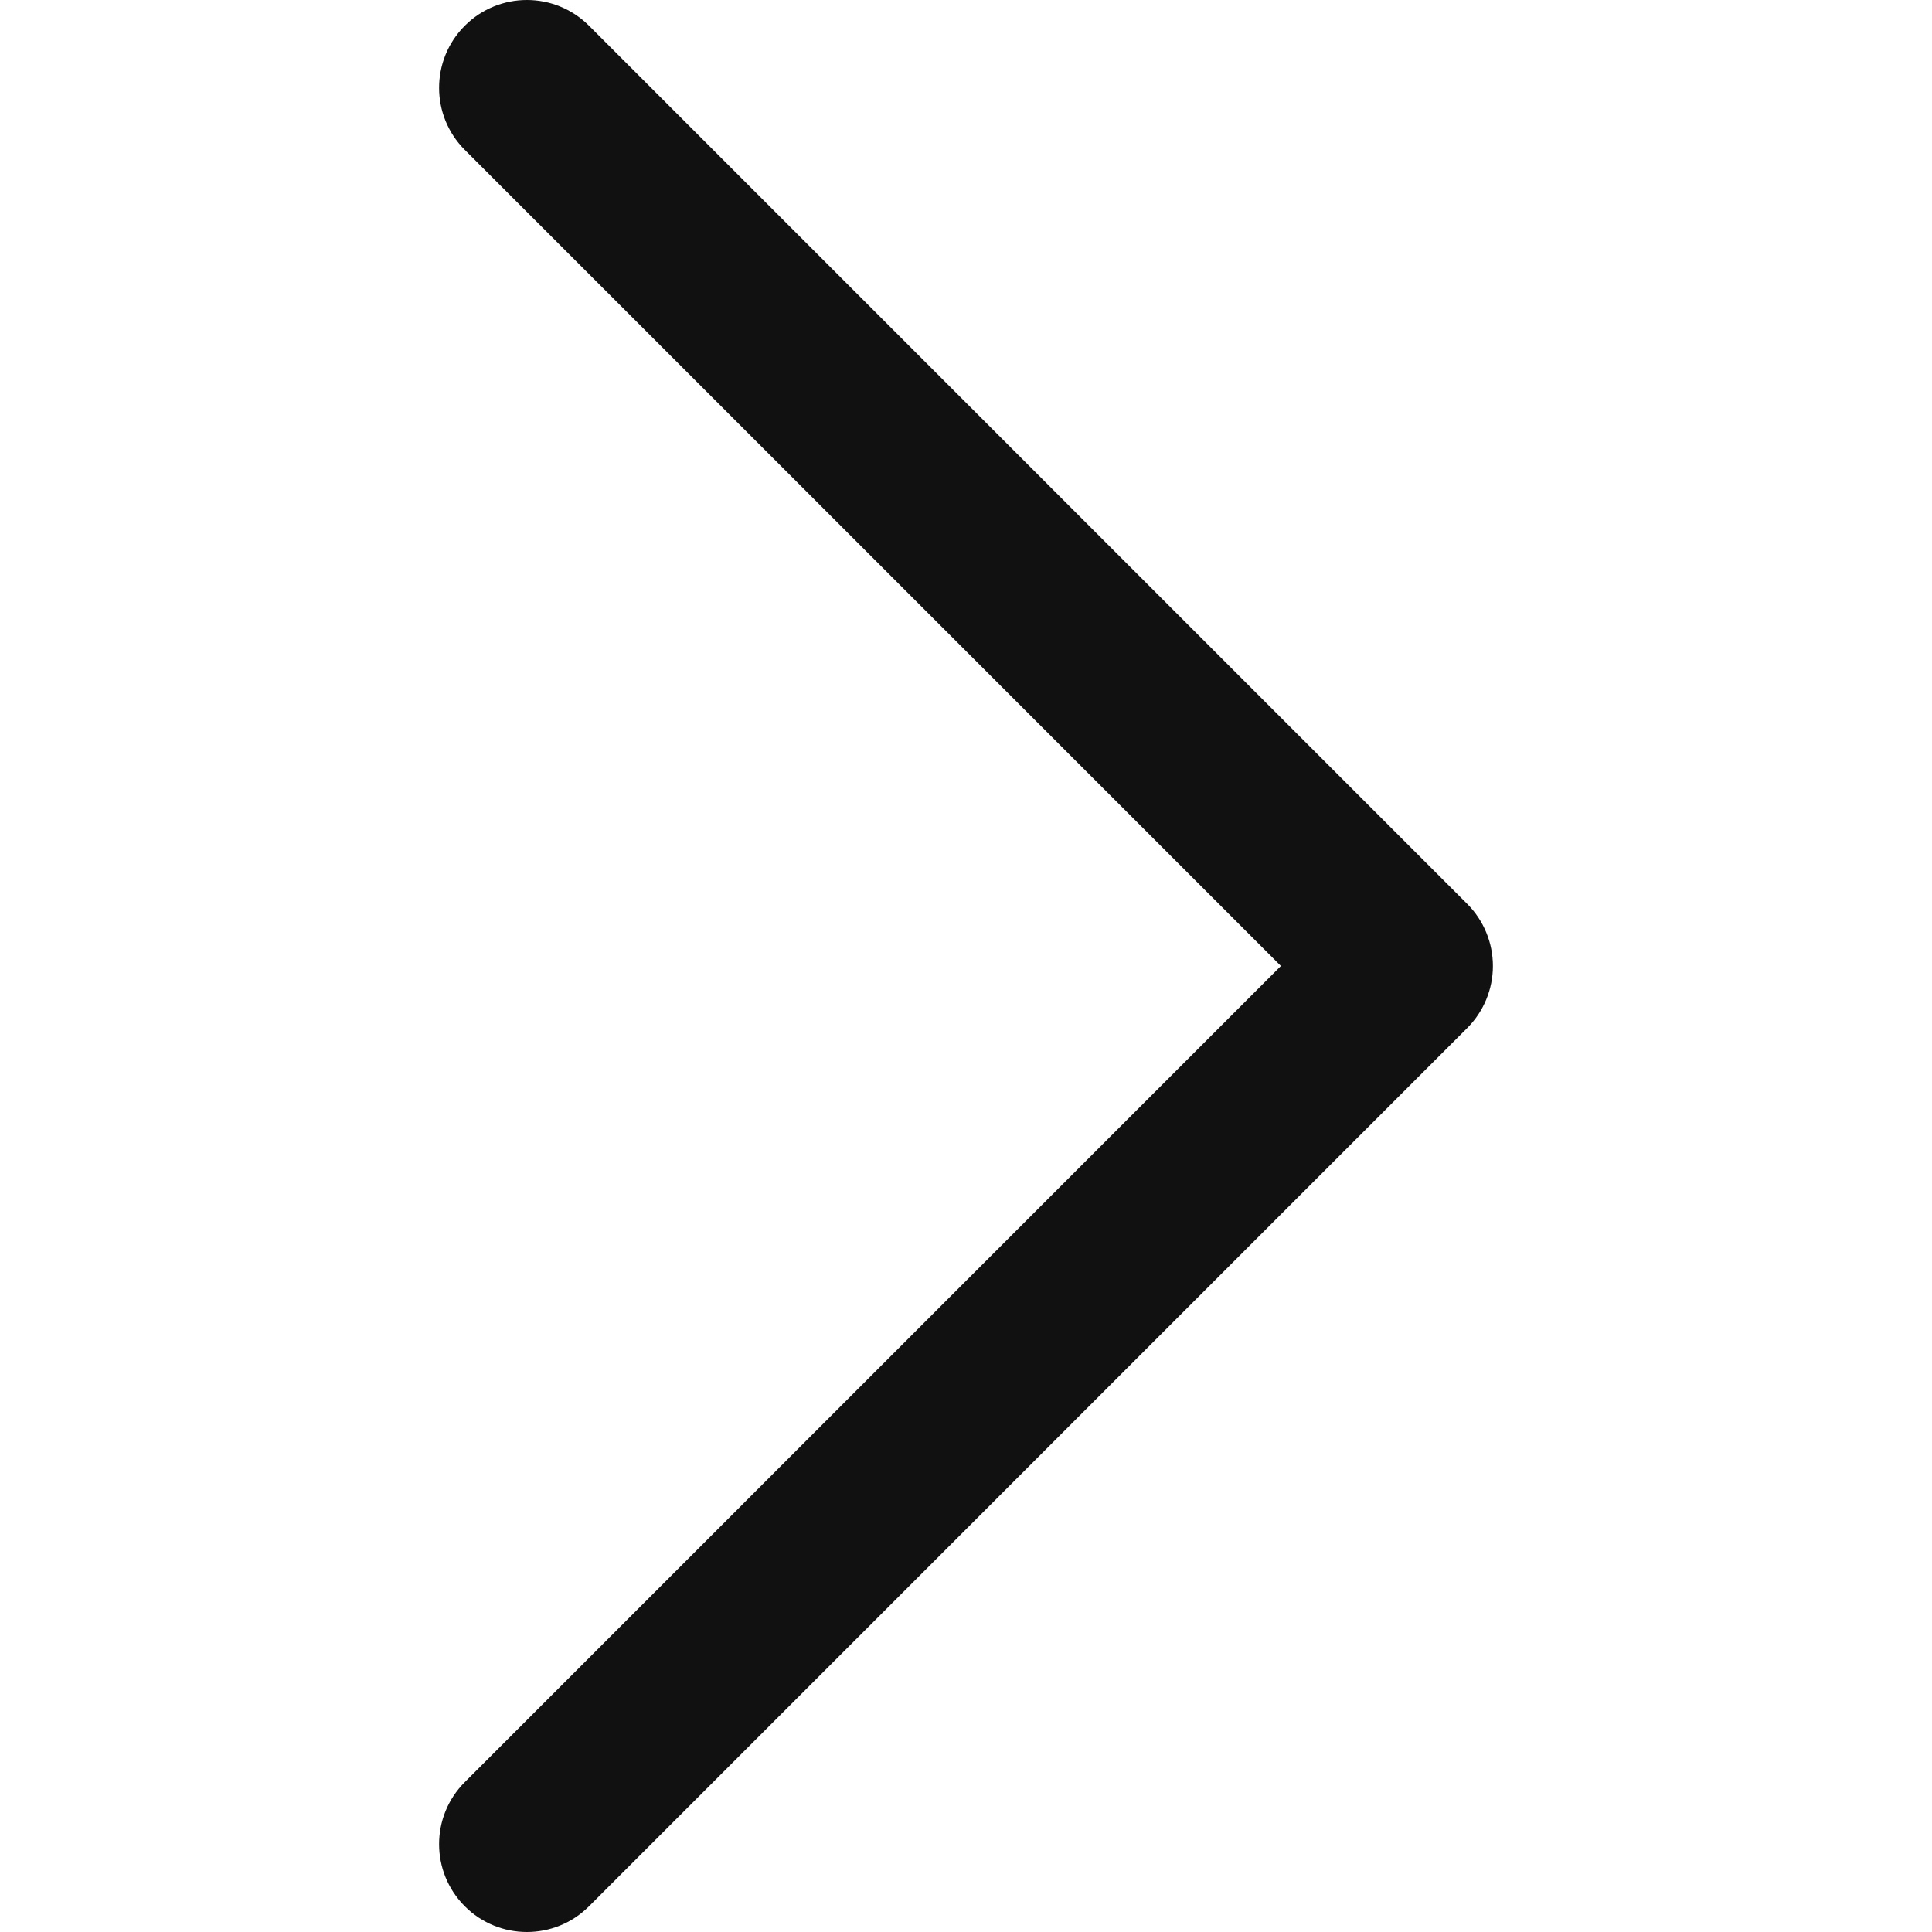
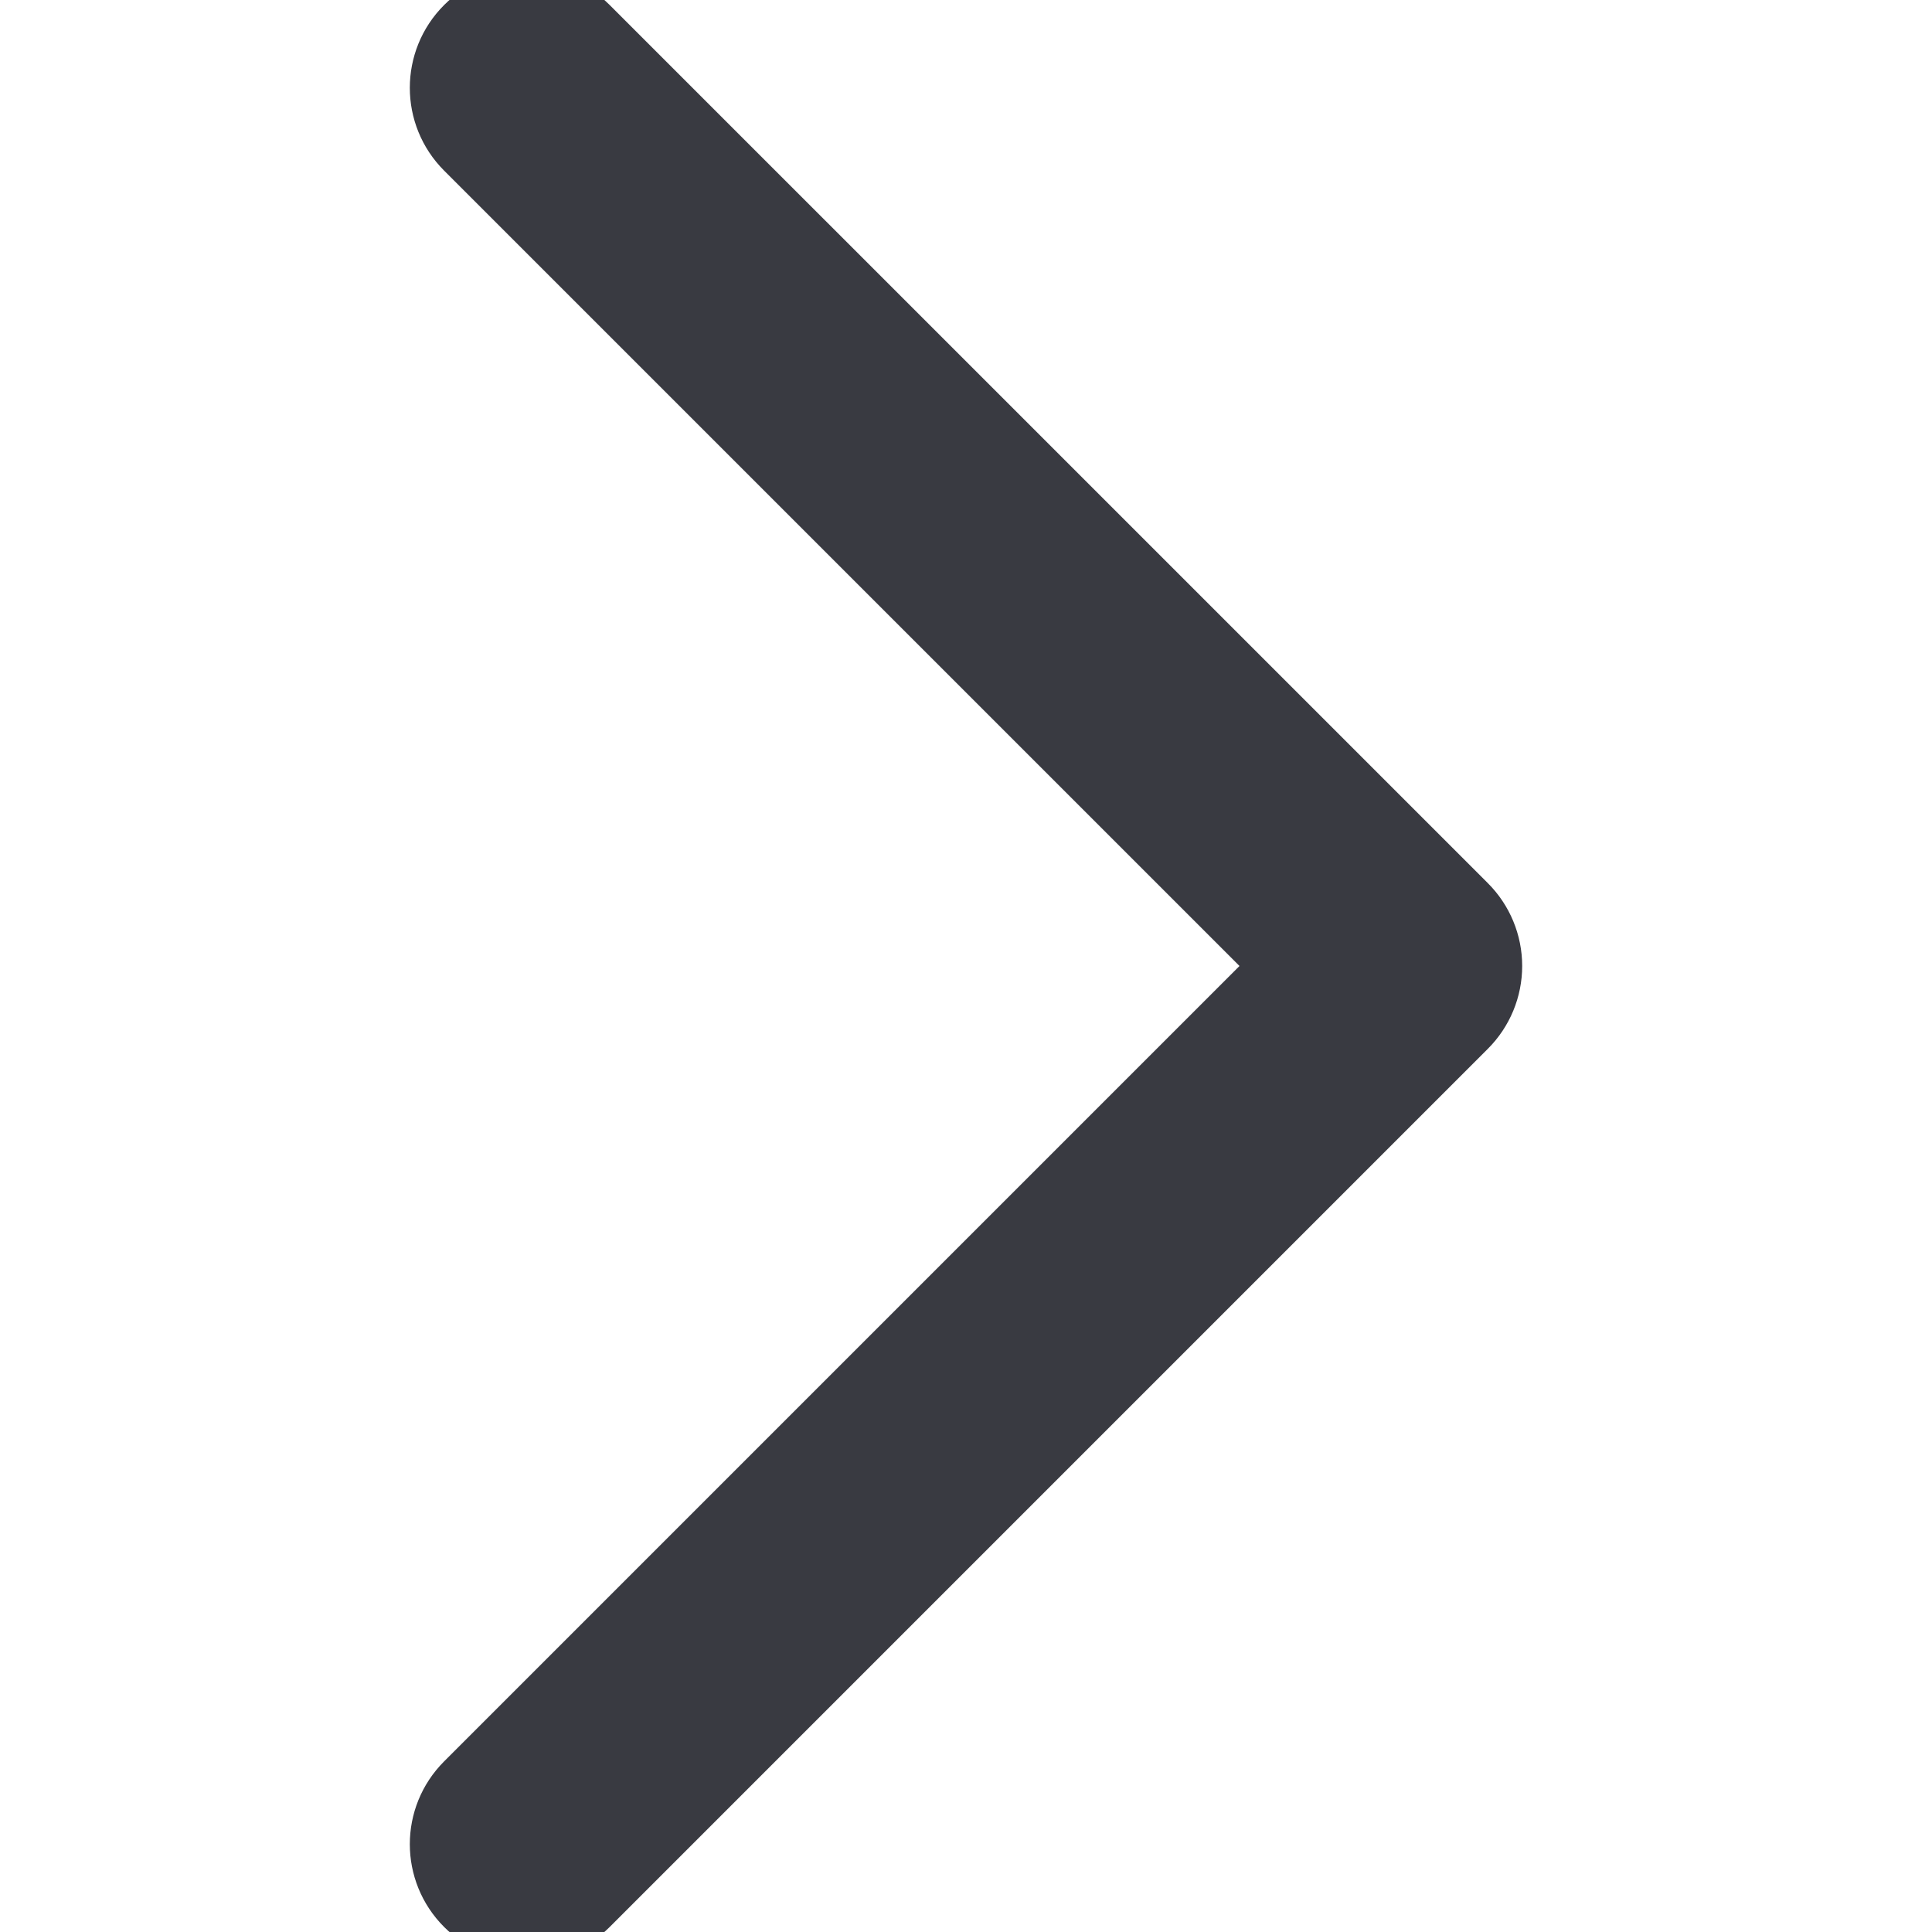
- <svg xmlns="http://www.w3.org/2000/svg" fill="#111" height="10px" width="10px" version="1.1" id="Layer_1" viewBox="0 0 330 330" xml:space="preserve">
+ <svg xmlns="http://www.w3.org/2000/svg" fill="#393a41" height="10px" width="10px" version="1.1" id="Layer_1" viewBox="0 0 330 330" xml:space="preserve" stroke="#393a41" stroke-width="10">
  <path id="XMLID_222_" d="M250.606,154.389l-150-149.996c-5.857-5.858-15.355-5.858-21.213,0.001  c-5.857,5.858-5.857,15.355,0.001,21.213l139.393,139.39L79.393,304.394c-5.857,5.858-5.857,15.355,0.001,21.213  C82.322,328.536,86.161,330,90,330s7.678-1.464,10.607-4.394l149.999-150.004c2.814-2.813,4.394-6.628,4.394-10.606  C255,161.018,253.42,157.202,250.606,154.389z" />
</svg>
